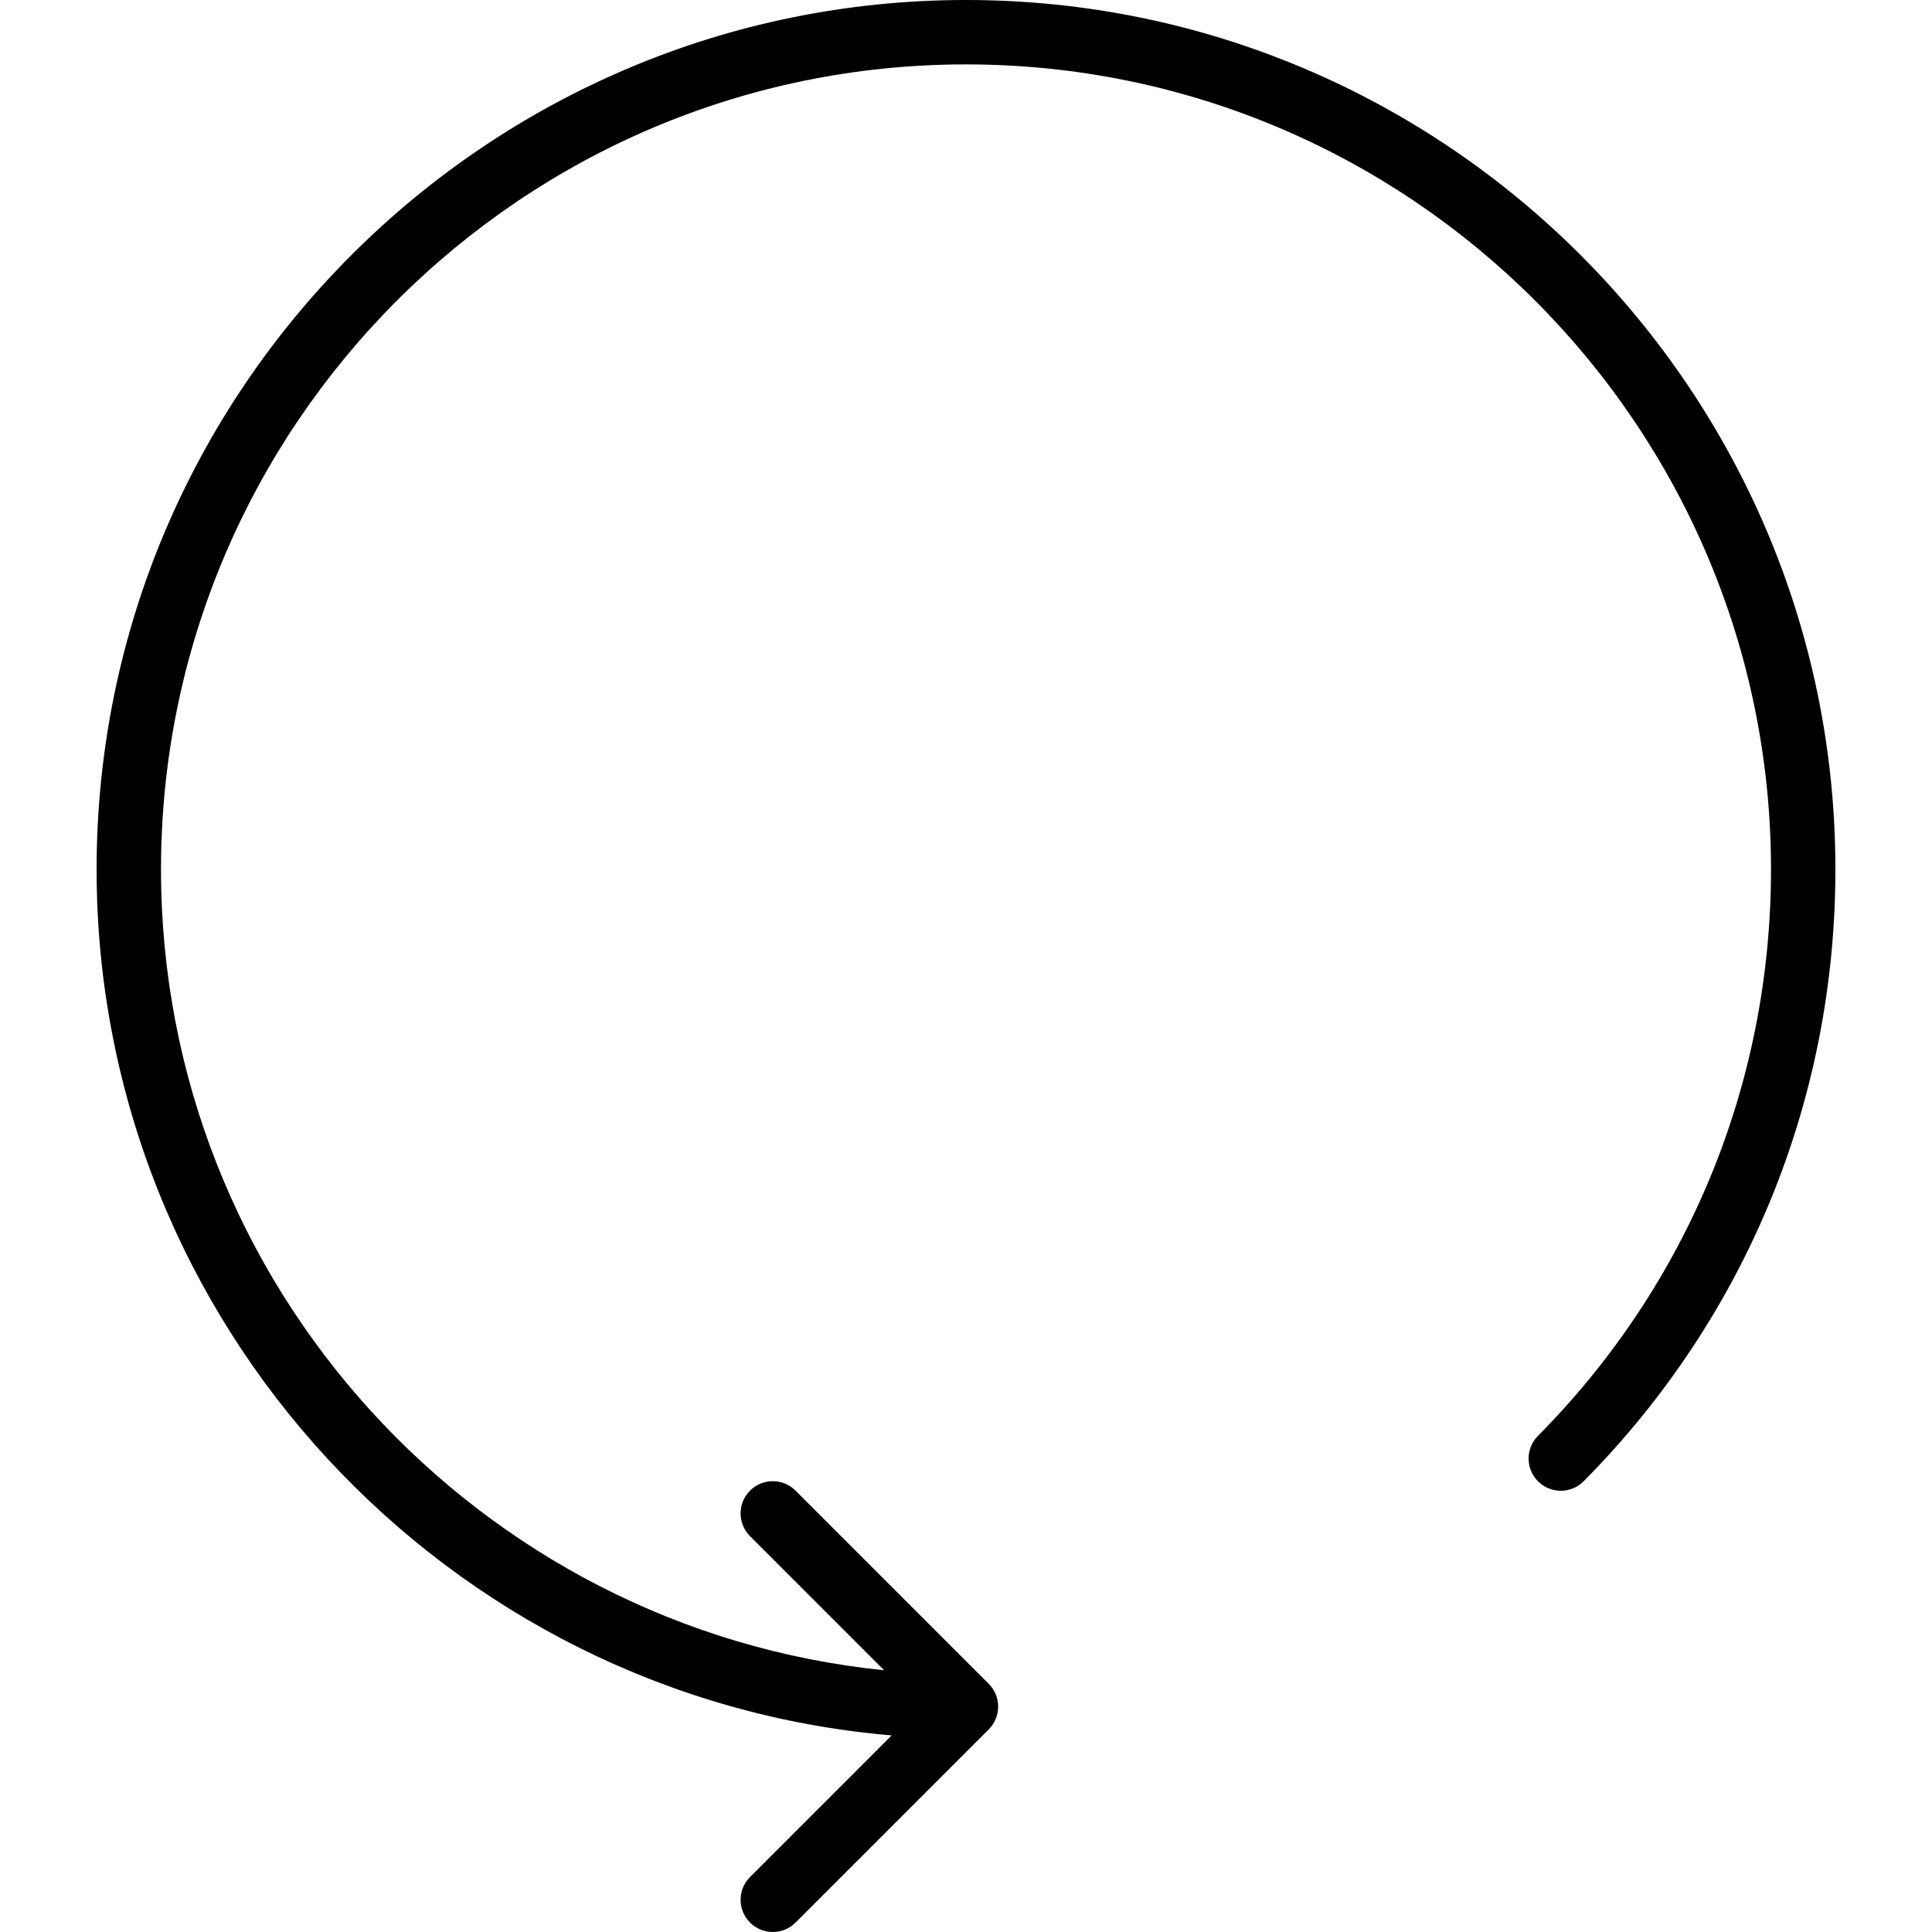
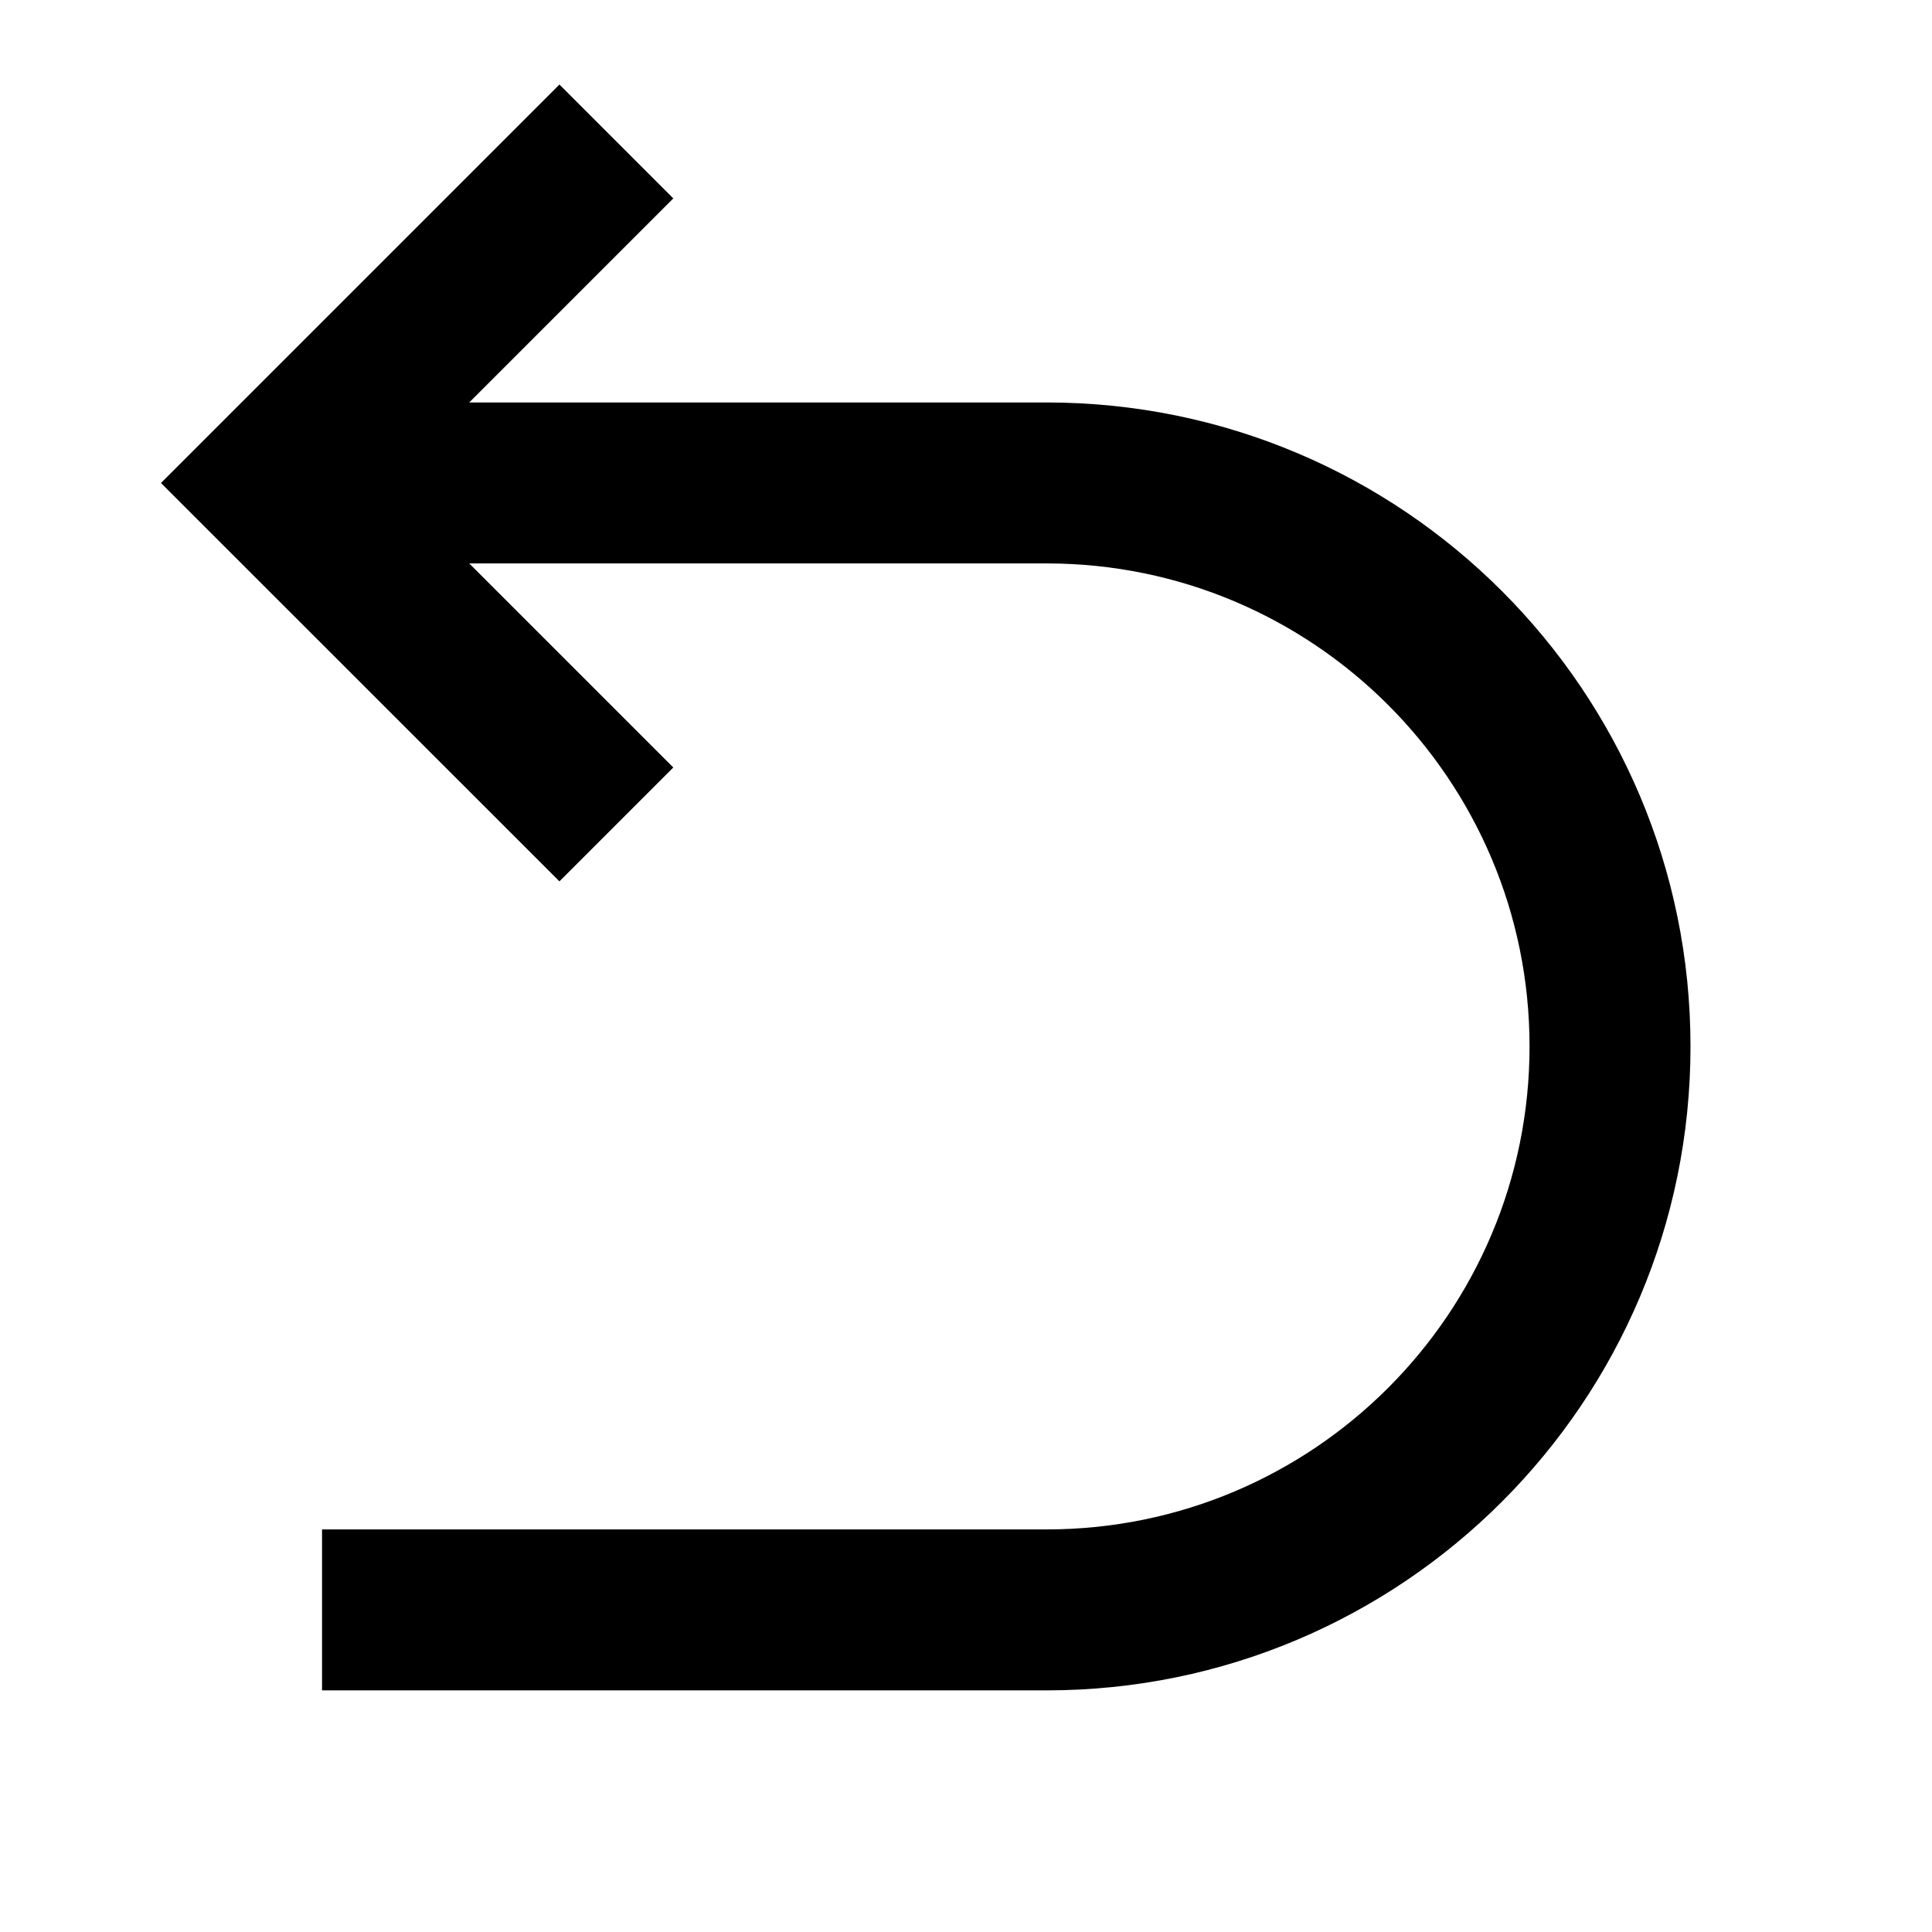
- <svg xmlns="http://www.w3.org/2000/svg" fill="#000000" height="800px" width="800px" version="1.1" id="Capa_1" viewBox="0 0 60 60" xml:space="preserve">
-   <defs id="defs3" />
-   <g id="g3">
-     <path d="M30,0C15.112,0,3,12.112,3,27c0,14.109,10.881,25.719,24.691,26.895l-4.398,4.398c-0.391,0.391-0.391,1.023,0,1.414   C23.488,59.902,23.744,60,24,60s0.512-0.098,0.707-0.293l5.999-5.999c0.093-0.092,0.166-0.203,0.217-0.326   c0.101-0.244,0.101-0.52,0-0.764c-0.051-0.123-0.124-0.233-0.217-0.326l-5.999-5.999c-0.391-0.391-1.023-0.391-1.414,0   s-0.391,1.023,0,1.414l4.164,4.164C14.862,50.593,5,39.927,5,27C5,13.215,16.215,2,30,2s25,11.215,25,25   c0,6.633-2.57,12.881-7.238,17.593c-0.389,0.393-0.386,1.026,0.007,1.415c0.392,0.387,1.025,0.385,1.414-0.007   C54.224,40.911,57,34.163,57,27C57,12.112,44.888,0,30,0z" id="path3" />
-   </g>
+ <svg xmlns="http://www.w3.org/2000/svg" viewBox="0 0 16 16" fill="#000000" id="Arrow-Go-Back-Line--Streamline-Remix" height="16" width="16">
+   <path d="m3.886 4.666 1.69 1.69 -0.943 0.943L1.333 4 4.633 0.7l0.943 0.943 -1.69 1.69H8.667c2.946 0 5.333 2.388 5.333 5.333 0 2.945 -2.388 5.333 -5.333 5.333H2.667v-1.333h6c2.209 0 4 -1.791 4 -4 0 -2.209 -1.791 -4 -4 -4H3.886Z" stroke-width="0.667" />
</svg>
